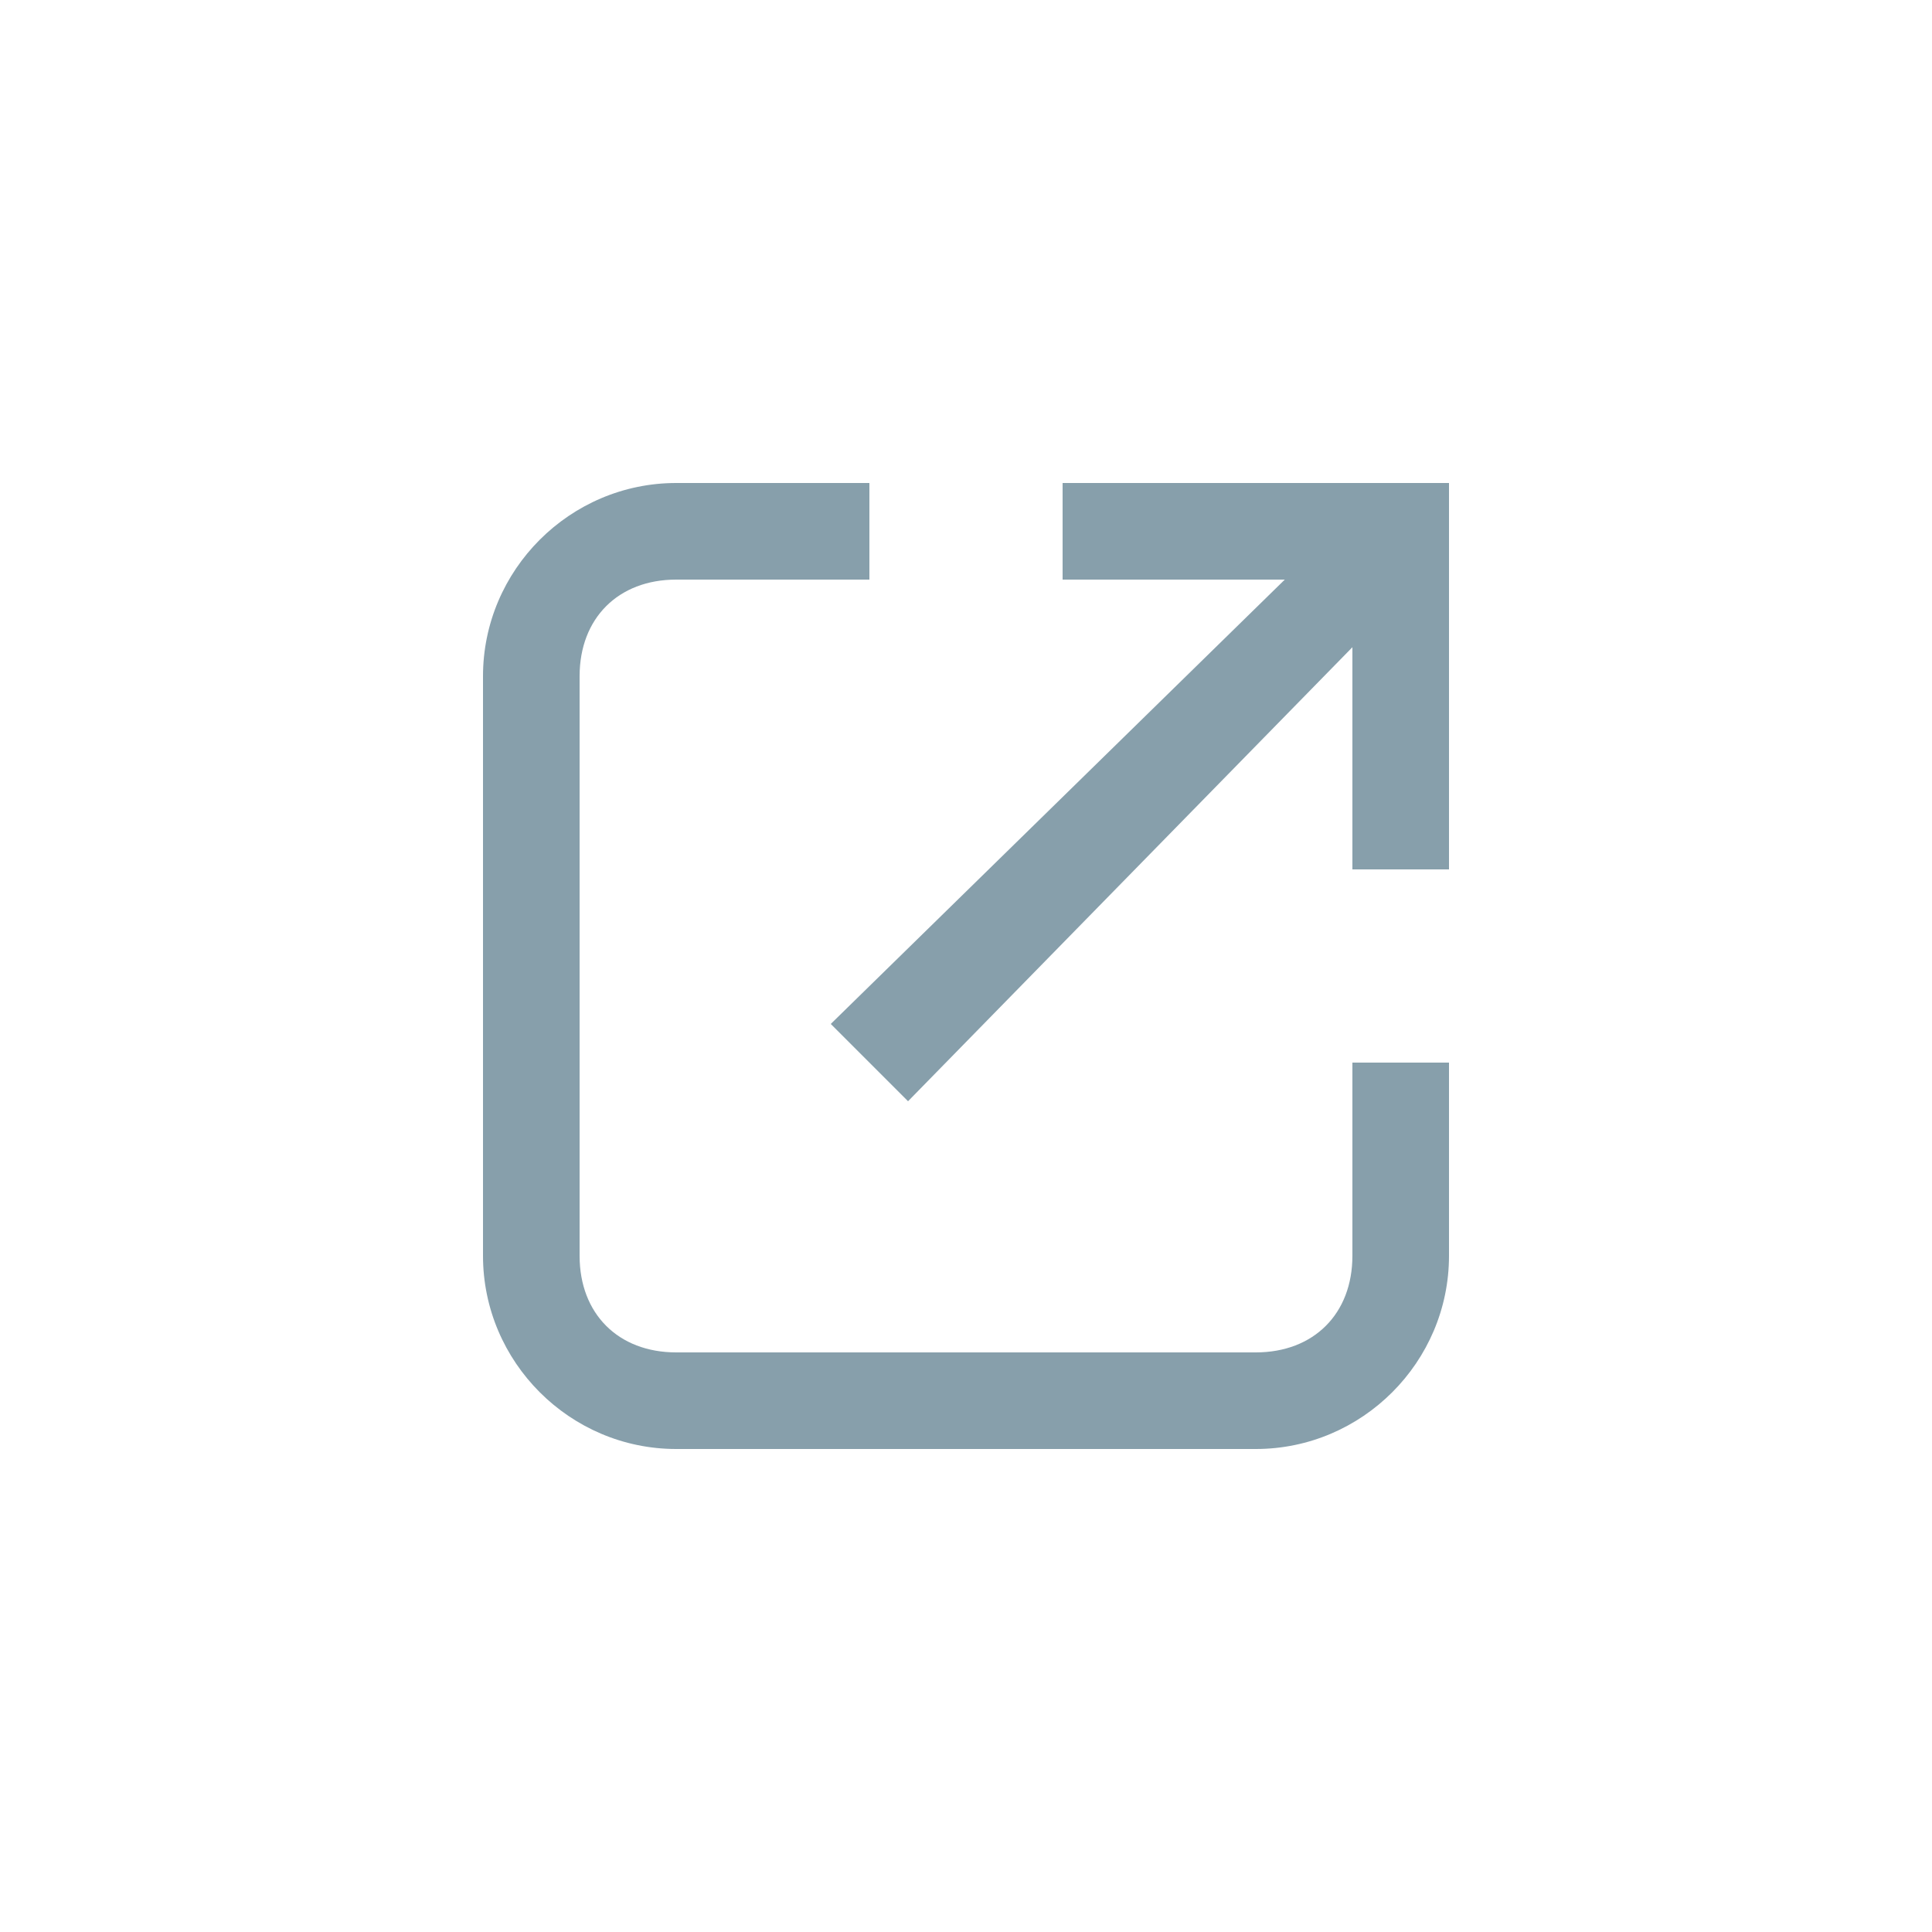
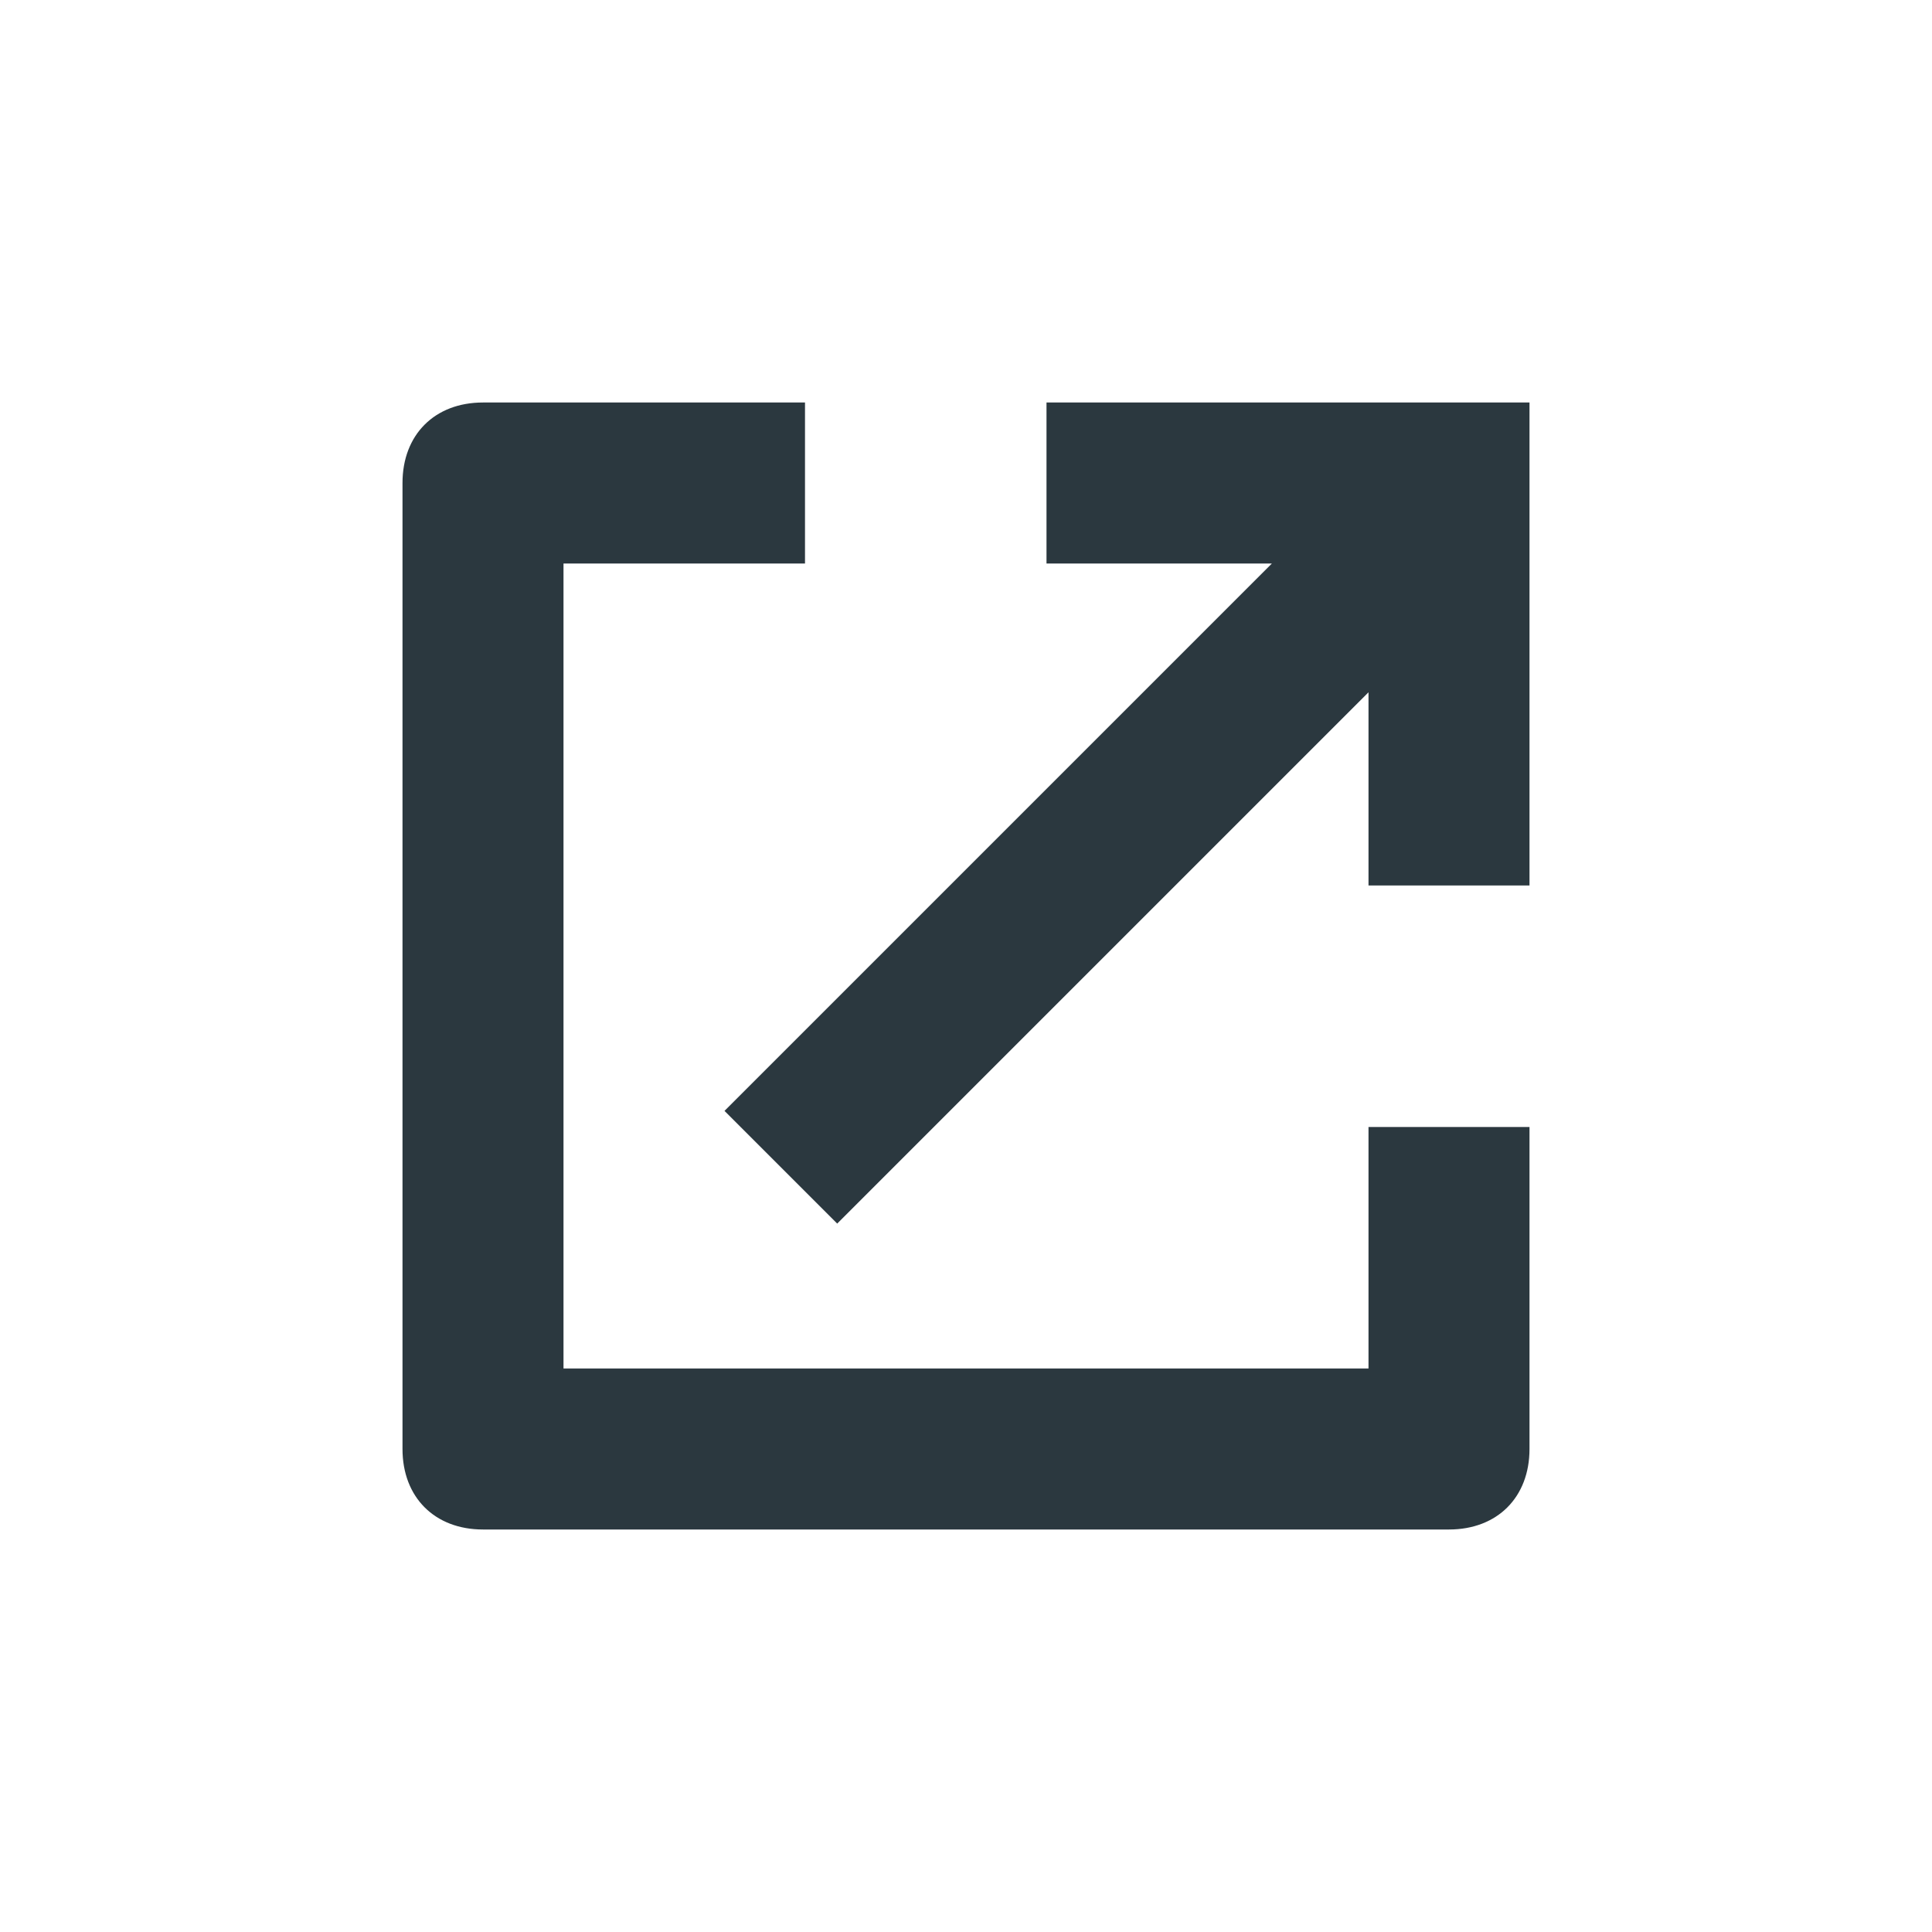
- <svg xmlns="http://www.w3.org/2000/svg" version="1.1" id="Layer_6" x="0px" y="0px" viewBox="0 0 20 20" style="enable-background:new 0 0 20 20;" xml:space="preserve">
+ <svg xmlns="http://www.w3.org/2000/svg" version="1.1" id="Layer_1" x="0px" y="0px" viewBox="0 0 24 24" style="enable-background:new 0 0 24 24;" xml:space="preserve">
  <style type="text/css">
- 	.st0{fill:#879FAB;}
+ 	.st0{fill-rule:evenodd;clip-rule:evenodd;fill:#2B383F;}
</style>
-   <polygon class="st0" points="11,5 11,6 13.3,6 8.6,10.6 9.4,11.4 14,6.7 14,9 15,9 15,5 " />
-   <path class="st0" d="M14,13c0,0.6-0.4,1-1,1H7c-0.6,0-1-0.4-1-1V7c0-0.6,0.4-1,1-1h2V5H7C5.9,5,5,5.9,5,7v6c0,1.1,0.9,2,2,2h6  c1.1,0,2-0.9,2-2v-2h-1V13z" />
+   <path class="st0" d="M10,5v2H7v10h10v-3h2v4c0,0.6-0.4,1-1,1H6c-0.6,0-1-0.4-1-1V6c0-0.6,0.4-1,1-1H10z M19,5v6h-2V8.6l-6.6,6.6  L9,13.8L15.8,7H13V5H19z" />
</svg>
